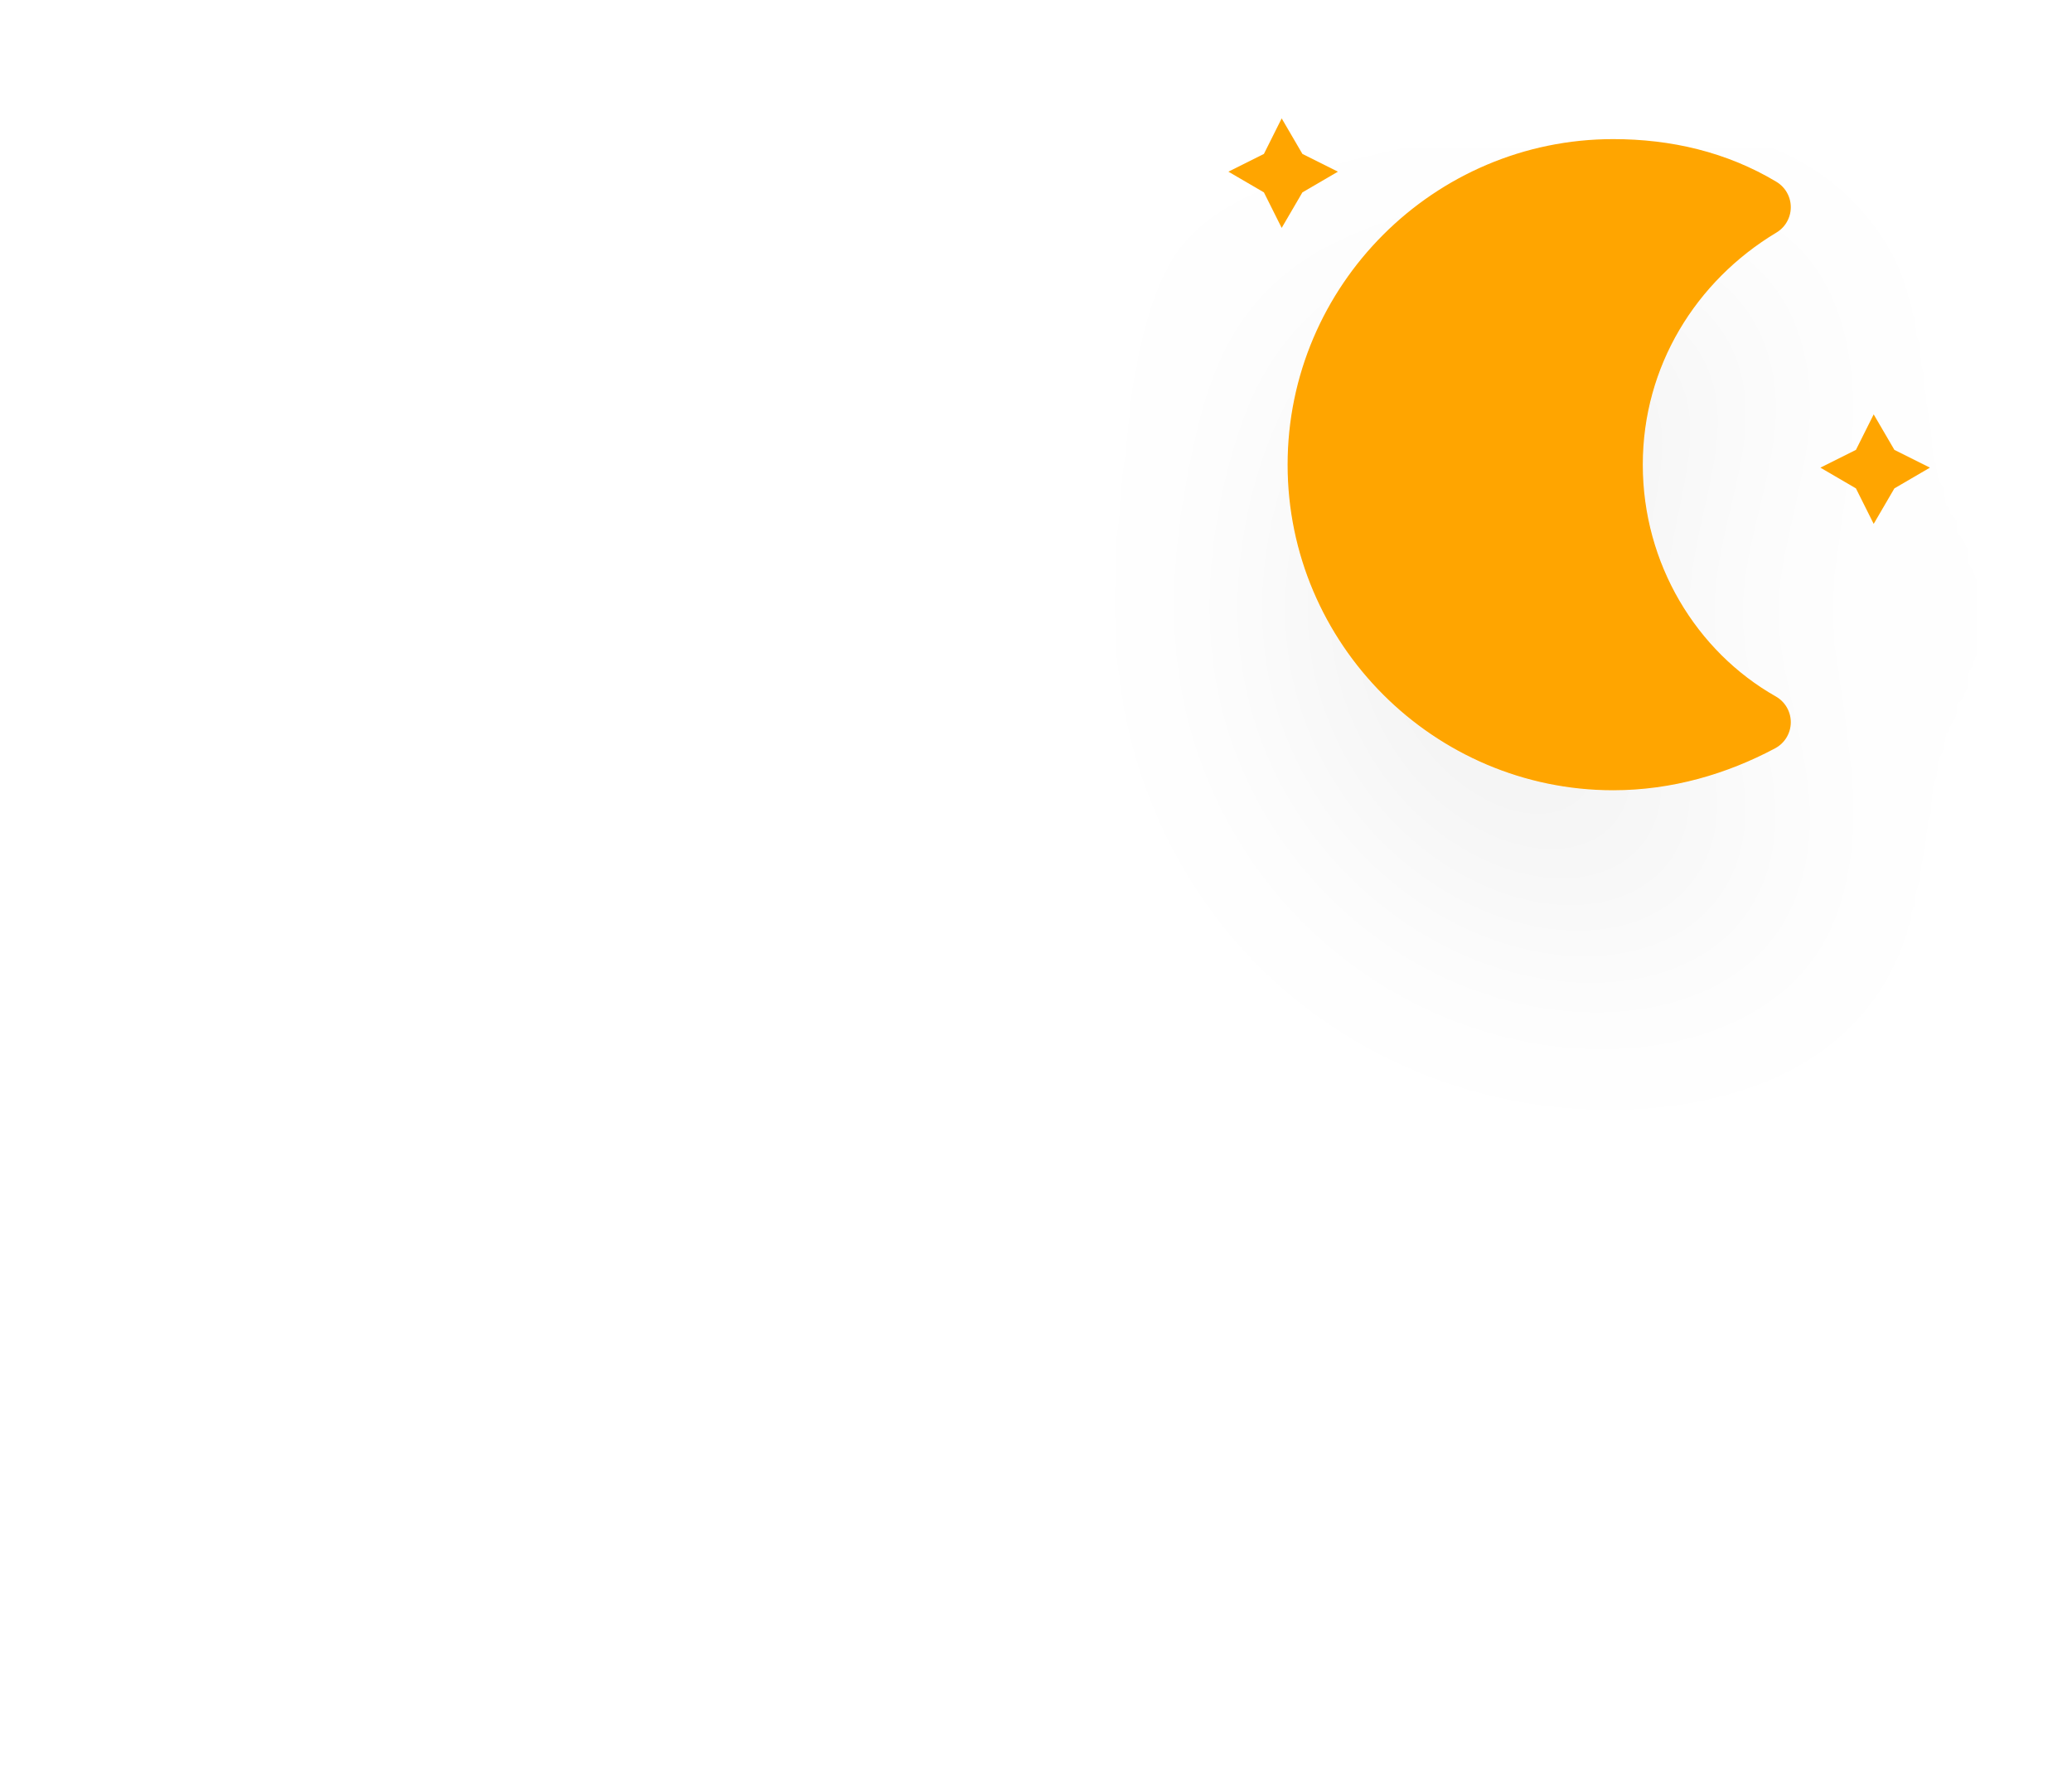
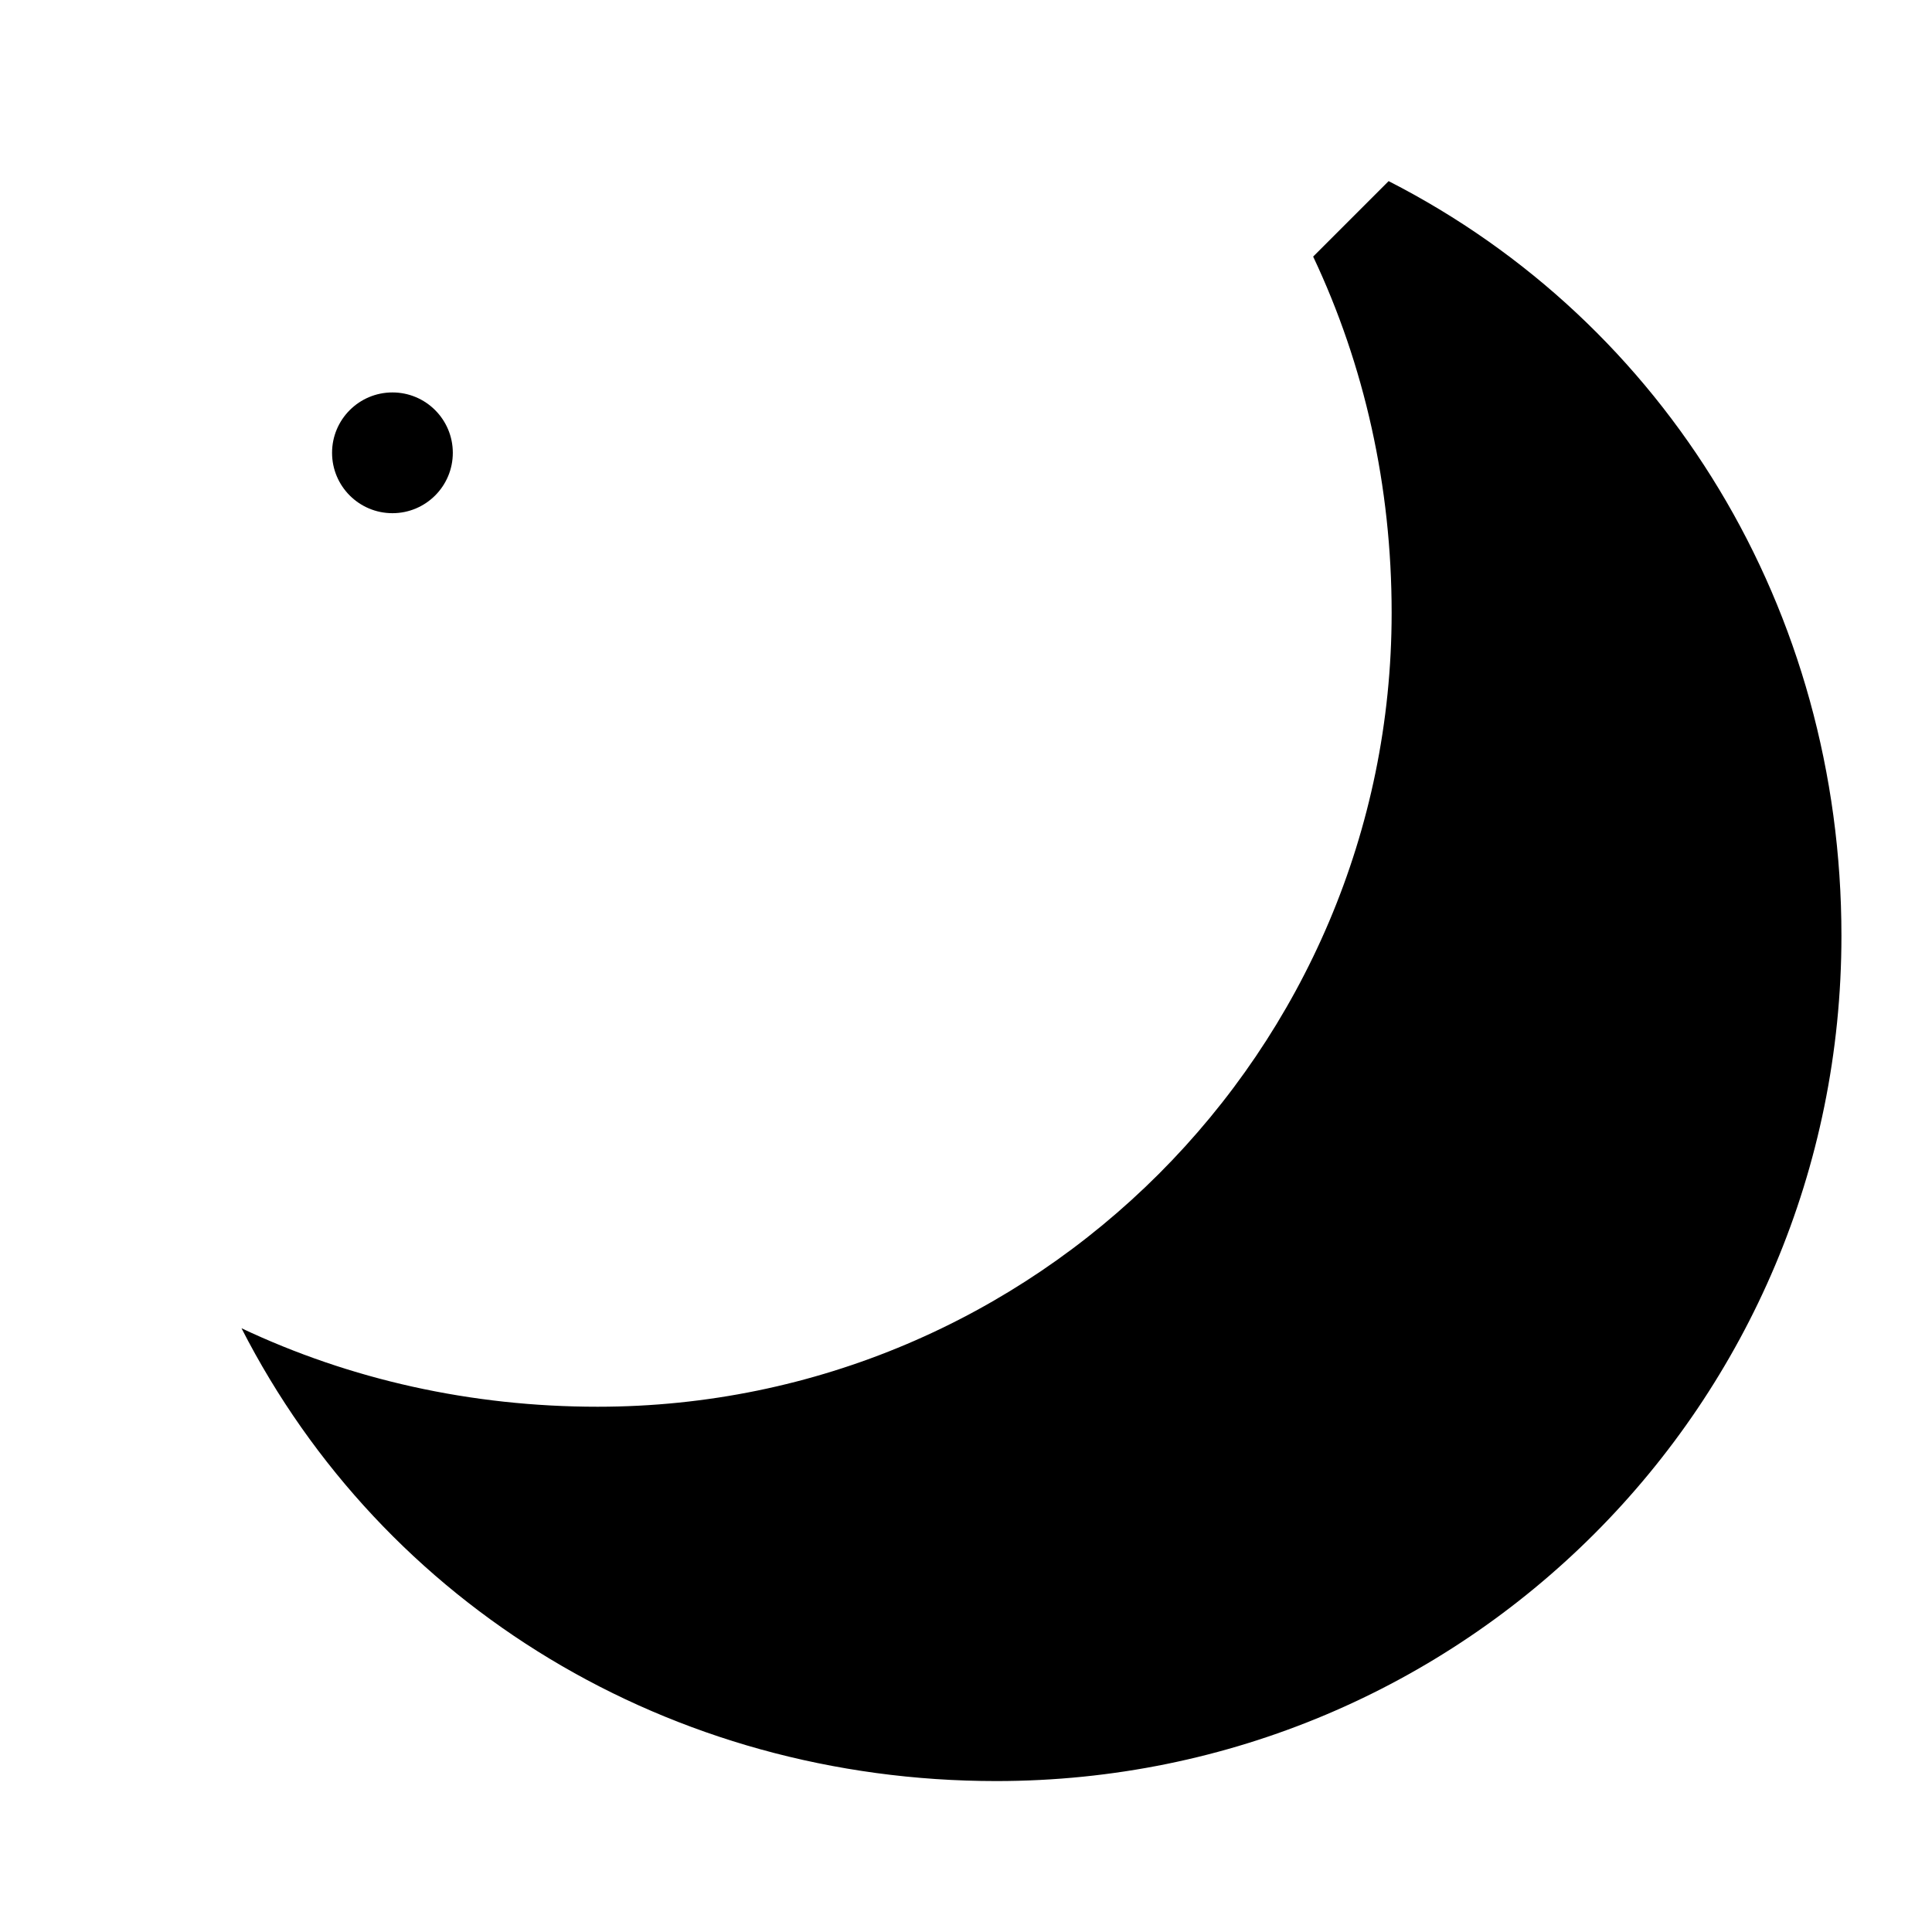
- <svg xmlns="http://www.w3.org/2000/svg" width="56" height="48" version="1.1">
-   <defs>
-     <filter id="blur" x="-.304" y="-.332" width="1.608" height="1.894">
-       <feGaussianBlur in="SourceAlpha" stdDeviation="3" />
-       <feOffset dx="0" dy="4" result="offsetblur" />
-       <feComponentTransfer>
-         <feFuncA slope="0.05" type="linear" />
-       </feComponentTransfer>
-       <feMerge>
-         <feMergeNode />
-         <feMergeNode in="SourceGraphic" />
-       </feMerge>
-     </filter>
-   </defs>
-   <g transform="translate(16,-2)" filter="url(#blur)">
-     <g transform="matrix(.8 0 0 .8 16 4)">
-       <g class="am-weather-moon-star-1">
-         <polygon points="1.5 3.3 2.7 2.7 3.3 1.5 4 2.7 5.2 3.3 4 4 3.3 5.2 2.7 4" fill="#ffa500" stroke-miterlimit="10" />
-       </g>
-       <g class="am-weather-moon-star-2">
-         <polygon transform="translate(20,10)" points="1.5 3.3 2.7 2.7 3.3 1.5 4 2.7 5.2 3.3 4 4 3.3 5.2 2.7 4" fill="#ffa500" stroke-miterlimit="10" />
-       </g>
-       <g class="am-weather-moon">
-         <path d="m14.5 13.2c0-3.7 2-6.9 5-8.7-1.5-0.9-3.2-1.3-5-1.3-5.5 0-10 4.5-10 10s4.5 10 10 10c1.8 0 3.5-0.5 5-1.3-3-1.7-5-5-5-8.7z" fill="#ffa500" stroke="#ffa500" stroke-linejoin="round" stroke-width="2" />
-       </g>
-     </g>
-   </g>
+ <svg xmlns="http://www.w3.org/2000/svg" width="64" height="64" viewBox="0 0 64 64" fill="none">
+   <path d="M43.5 8.5            C45.2 12.1 46.1 16.1 46.1 20.3            C46.1 34.8 34.3 46.6 19.8 46.6            C15.6 46.6 11.6 45.7 8 44            C12.7 53.2 22.2 59 33 59            C48.5 59 61 46.5 61 31            C61 20.2 55.2 10.7 46 6            C45.2 6.8 44.3 7.7 43.5 8.5Z" fill="currentColor" />
+   <circle cx="13" cy="15" r="2" fill="currentColor" />
+   <circle cx="54" cy="15" r="1.5" fill="currentColor" />
+   <circle cx="50" cy="51" r="1.5" fill="currentColor" />
</svg>
